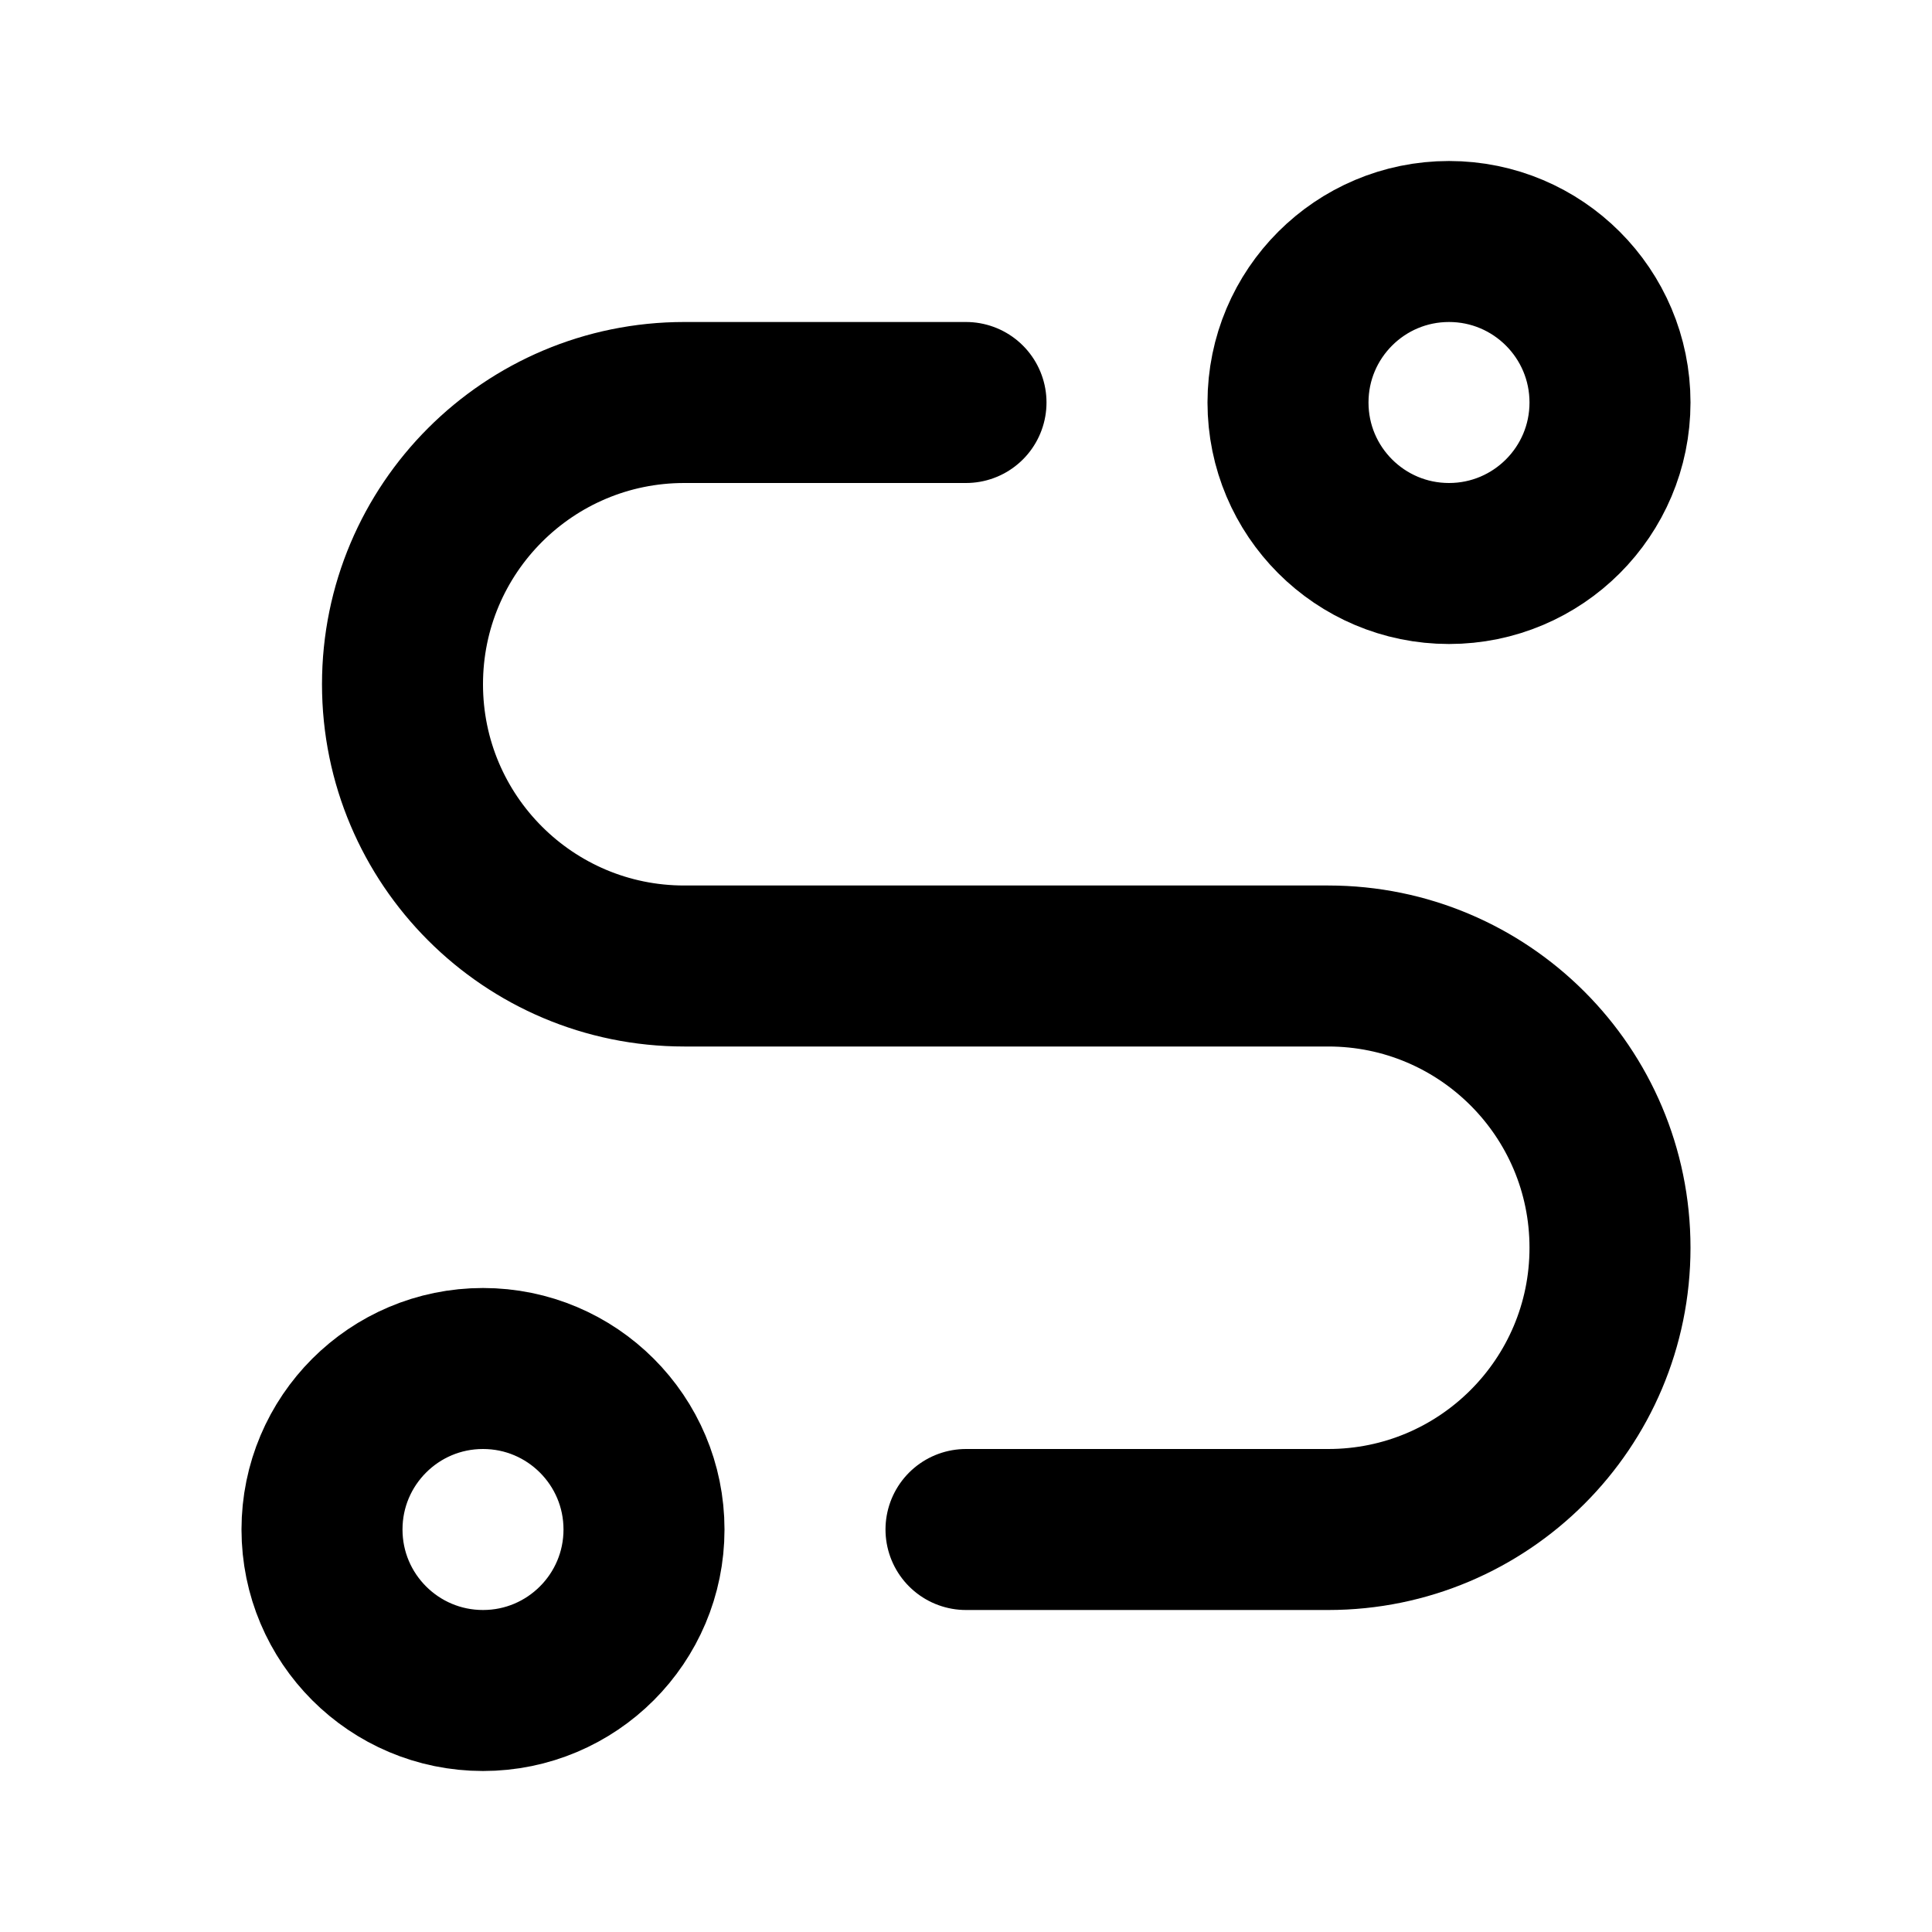
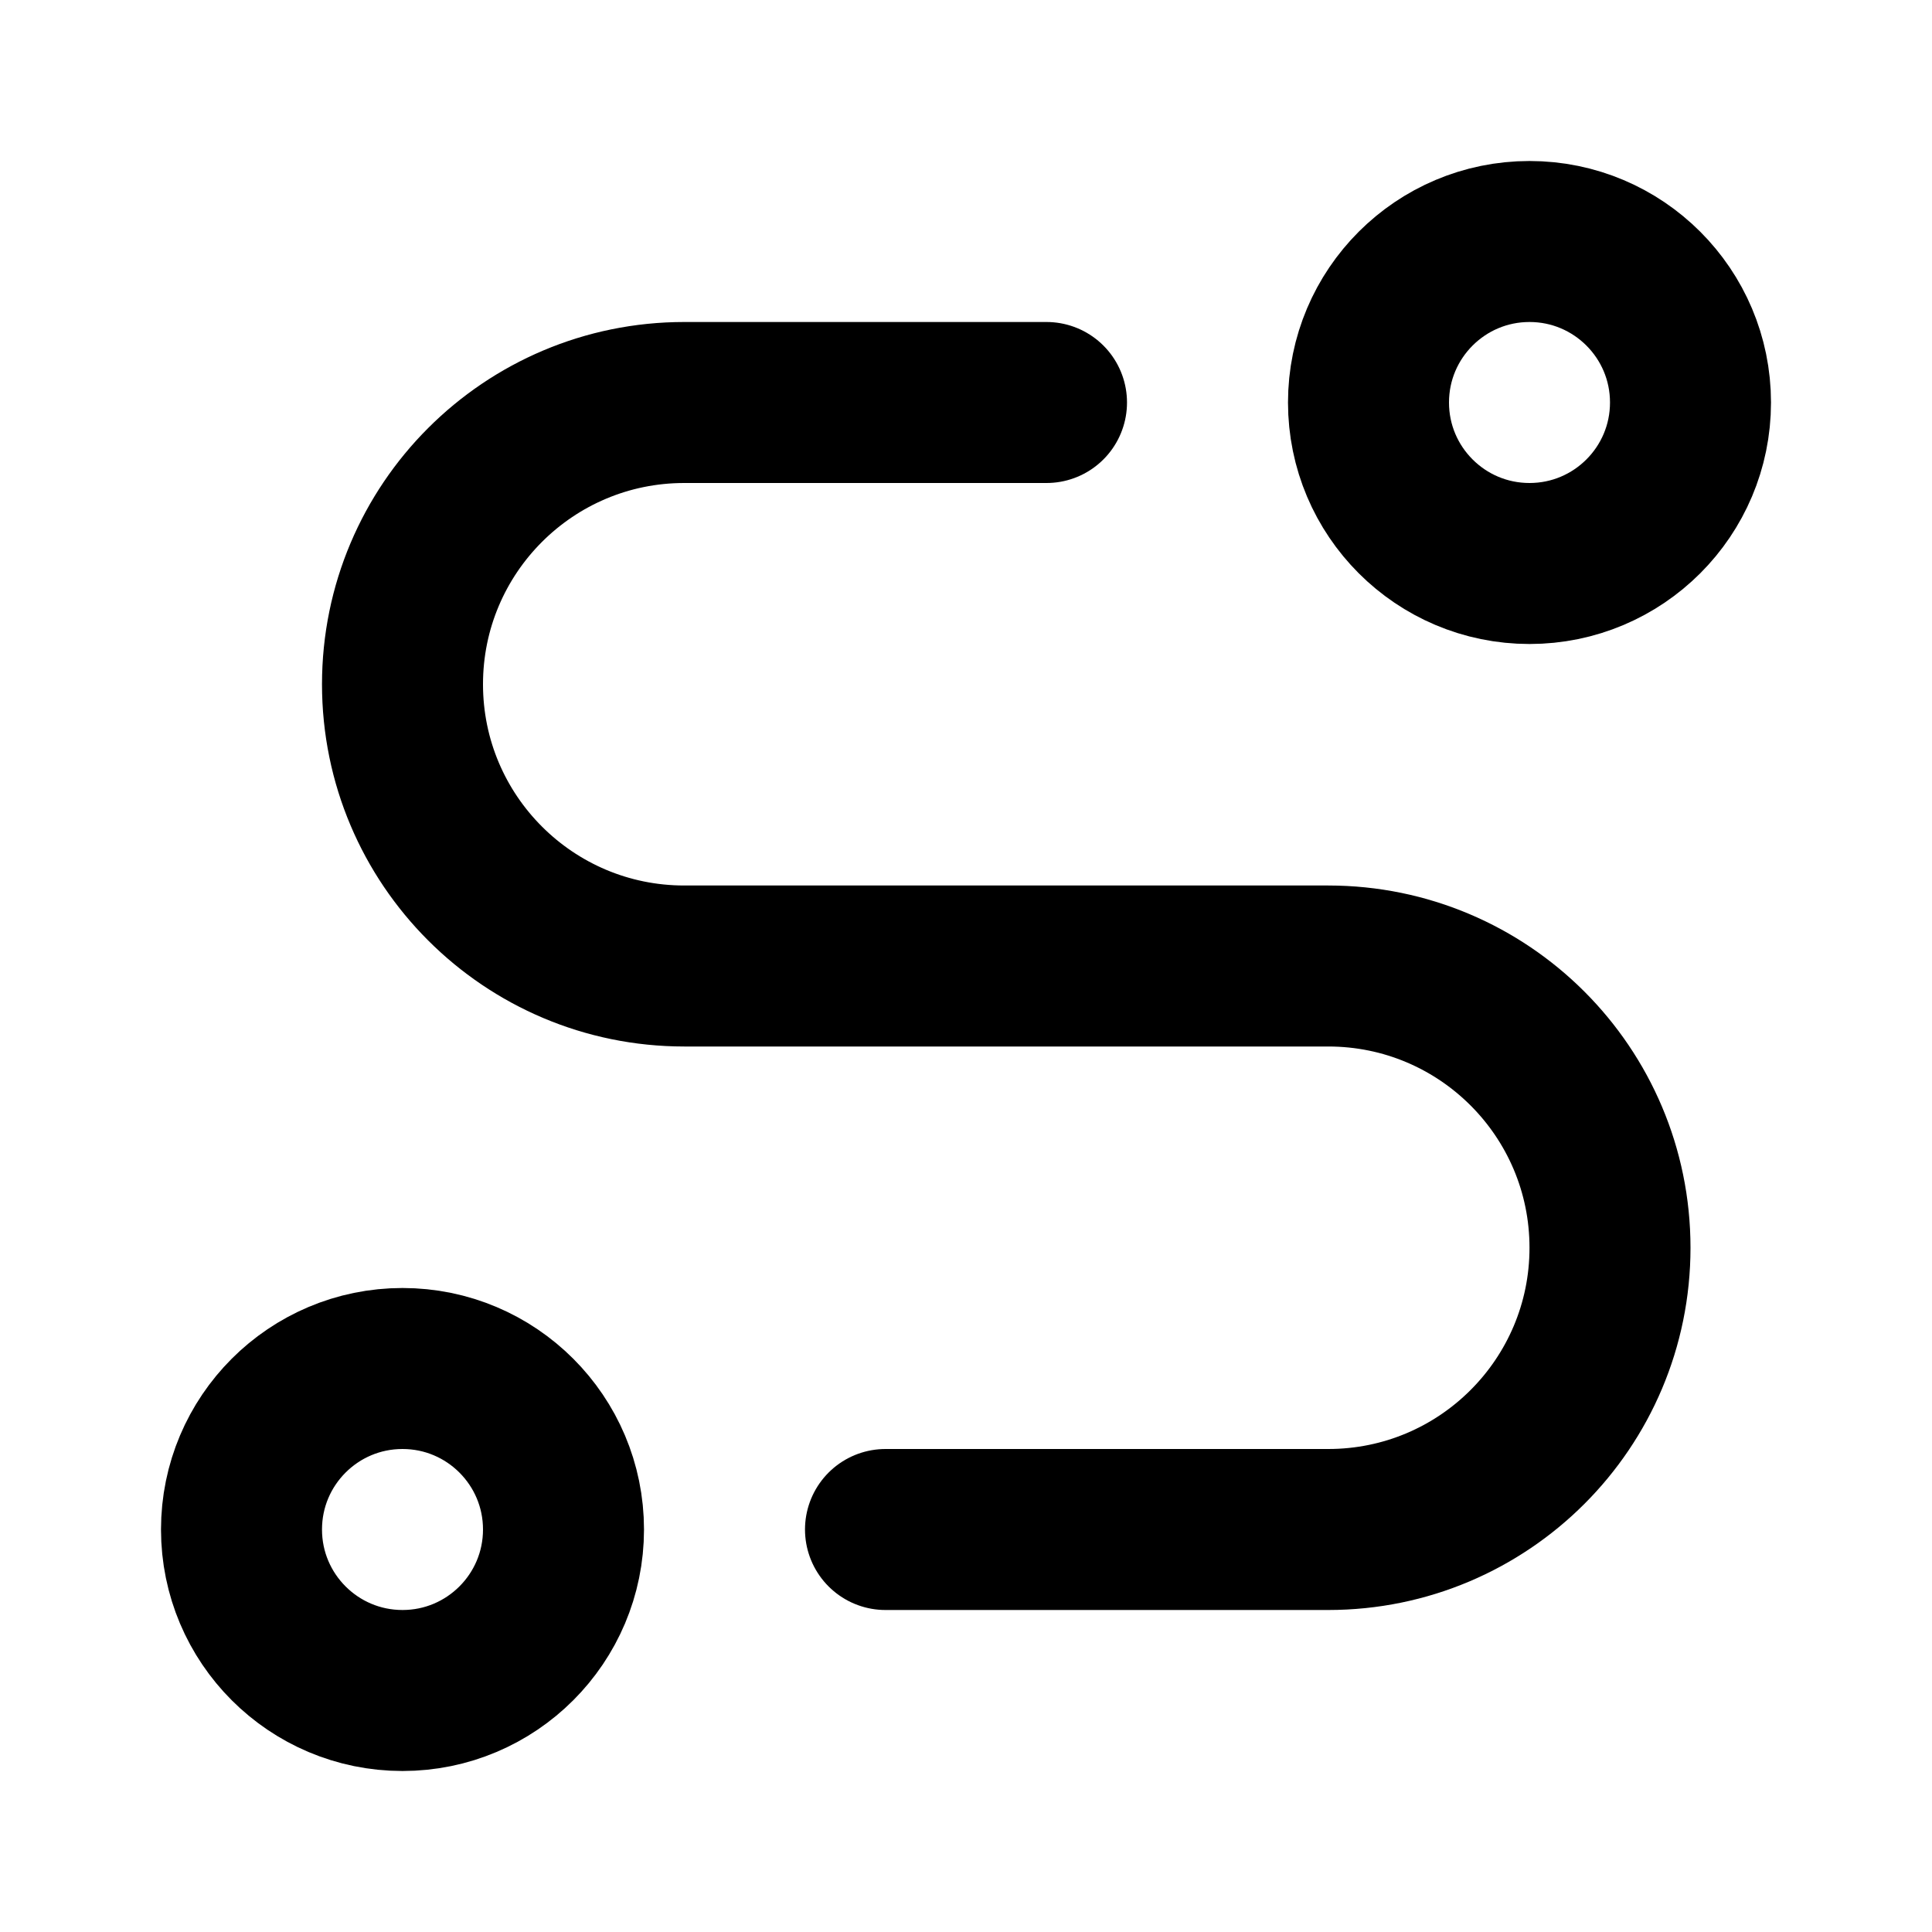
<svg xmlns="http://www.w3.org/2000/svg" class="icon icon-tabler icon-tabler-route" width="24" height="24" viewBox="0 0 24 24" stroke-width="2" stroke="currentColor" fill="none" stroke-linecap="round" stroke-linejoin="round">
  <path stroke="none" d="M0 0h24v24H0z" fill="none" />
-   <path d="M6 19m-2 0a2 2 0 1 0 4 0a2 2 0 1 0 -4 0" />
-   <path d="M18 5m-2 0a2 2 0 1 0 4 0a2 2 0 1 0 -4 0" />
-   <path d="M12 19h4.5a3.5 3.5 0 0 0 0 -7h-8a3.5 3.5 0 0 1 0 -7h3.5" />
+   <path d="M3 19a2 2 0 1 0 4 0a2 2 0 0 0 -4 0" />
+   <path d="M19 7a2 2 0 1 0 0 -4a2 2 0 0 0 0 4z" />
+   <path d="M11 19h5.5a3.5 3.5 0 0 0 0 -7h-8a3.5 3.5 0 0 1 0 -7h4.5" />
</svg>
